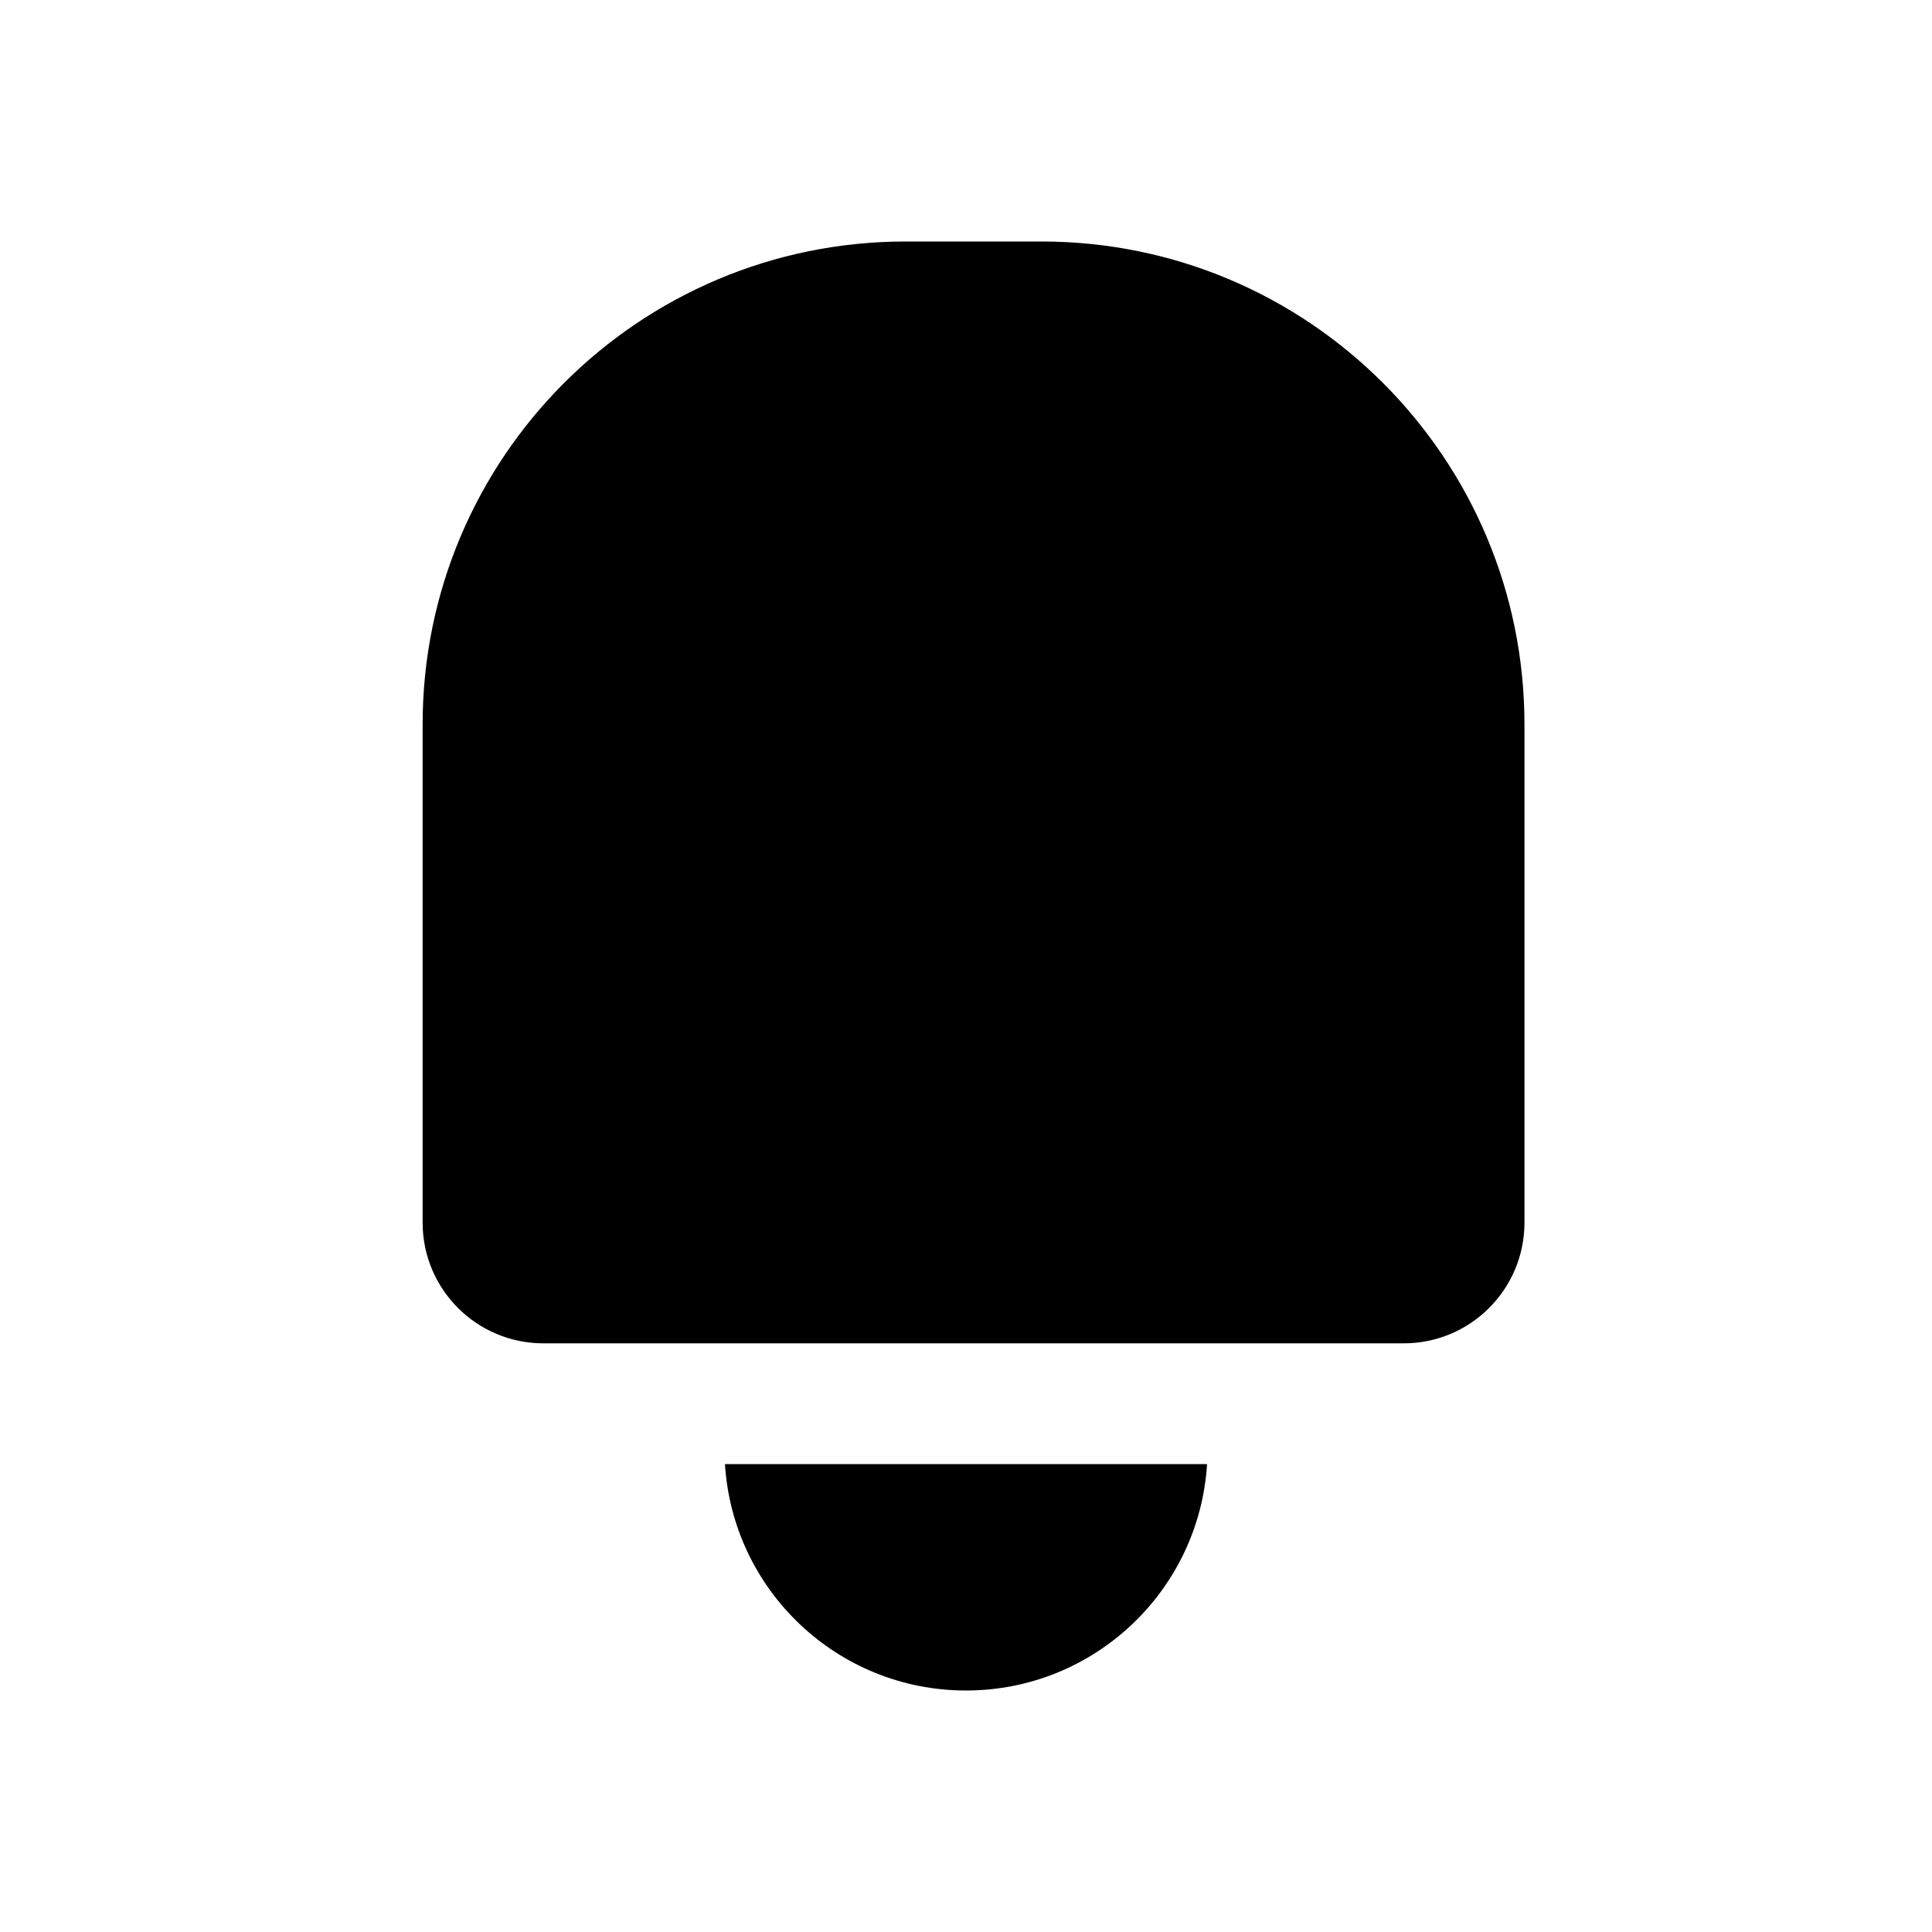
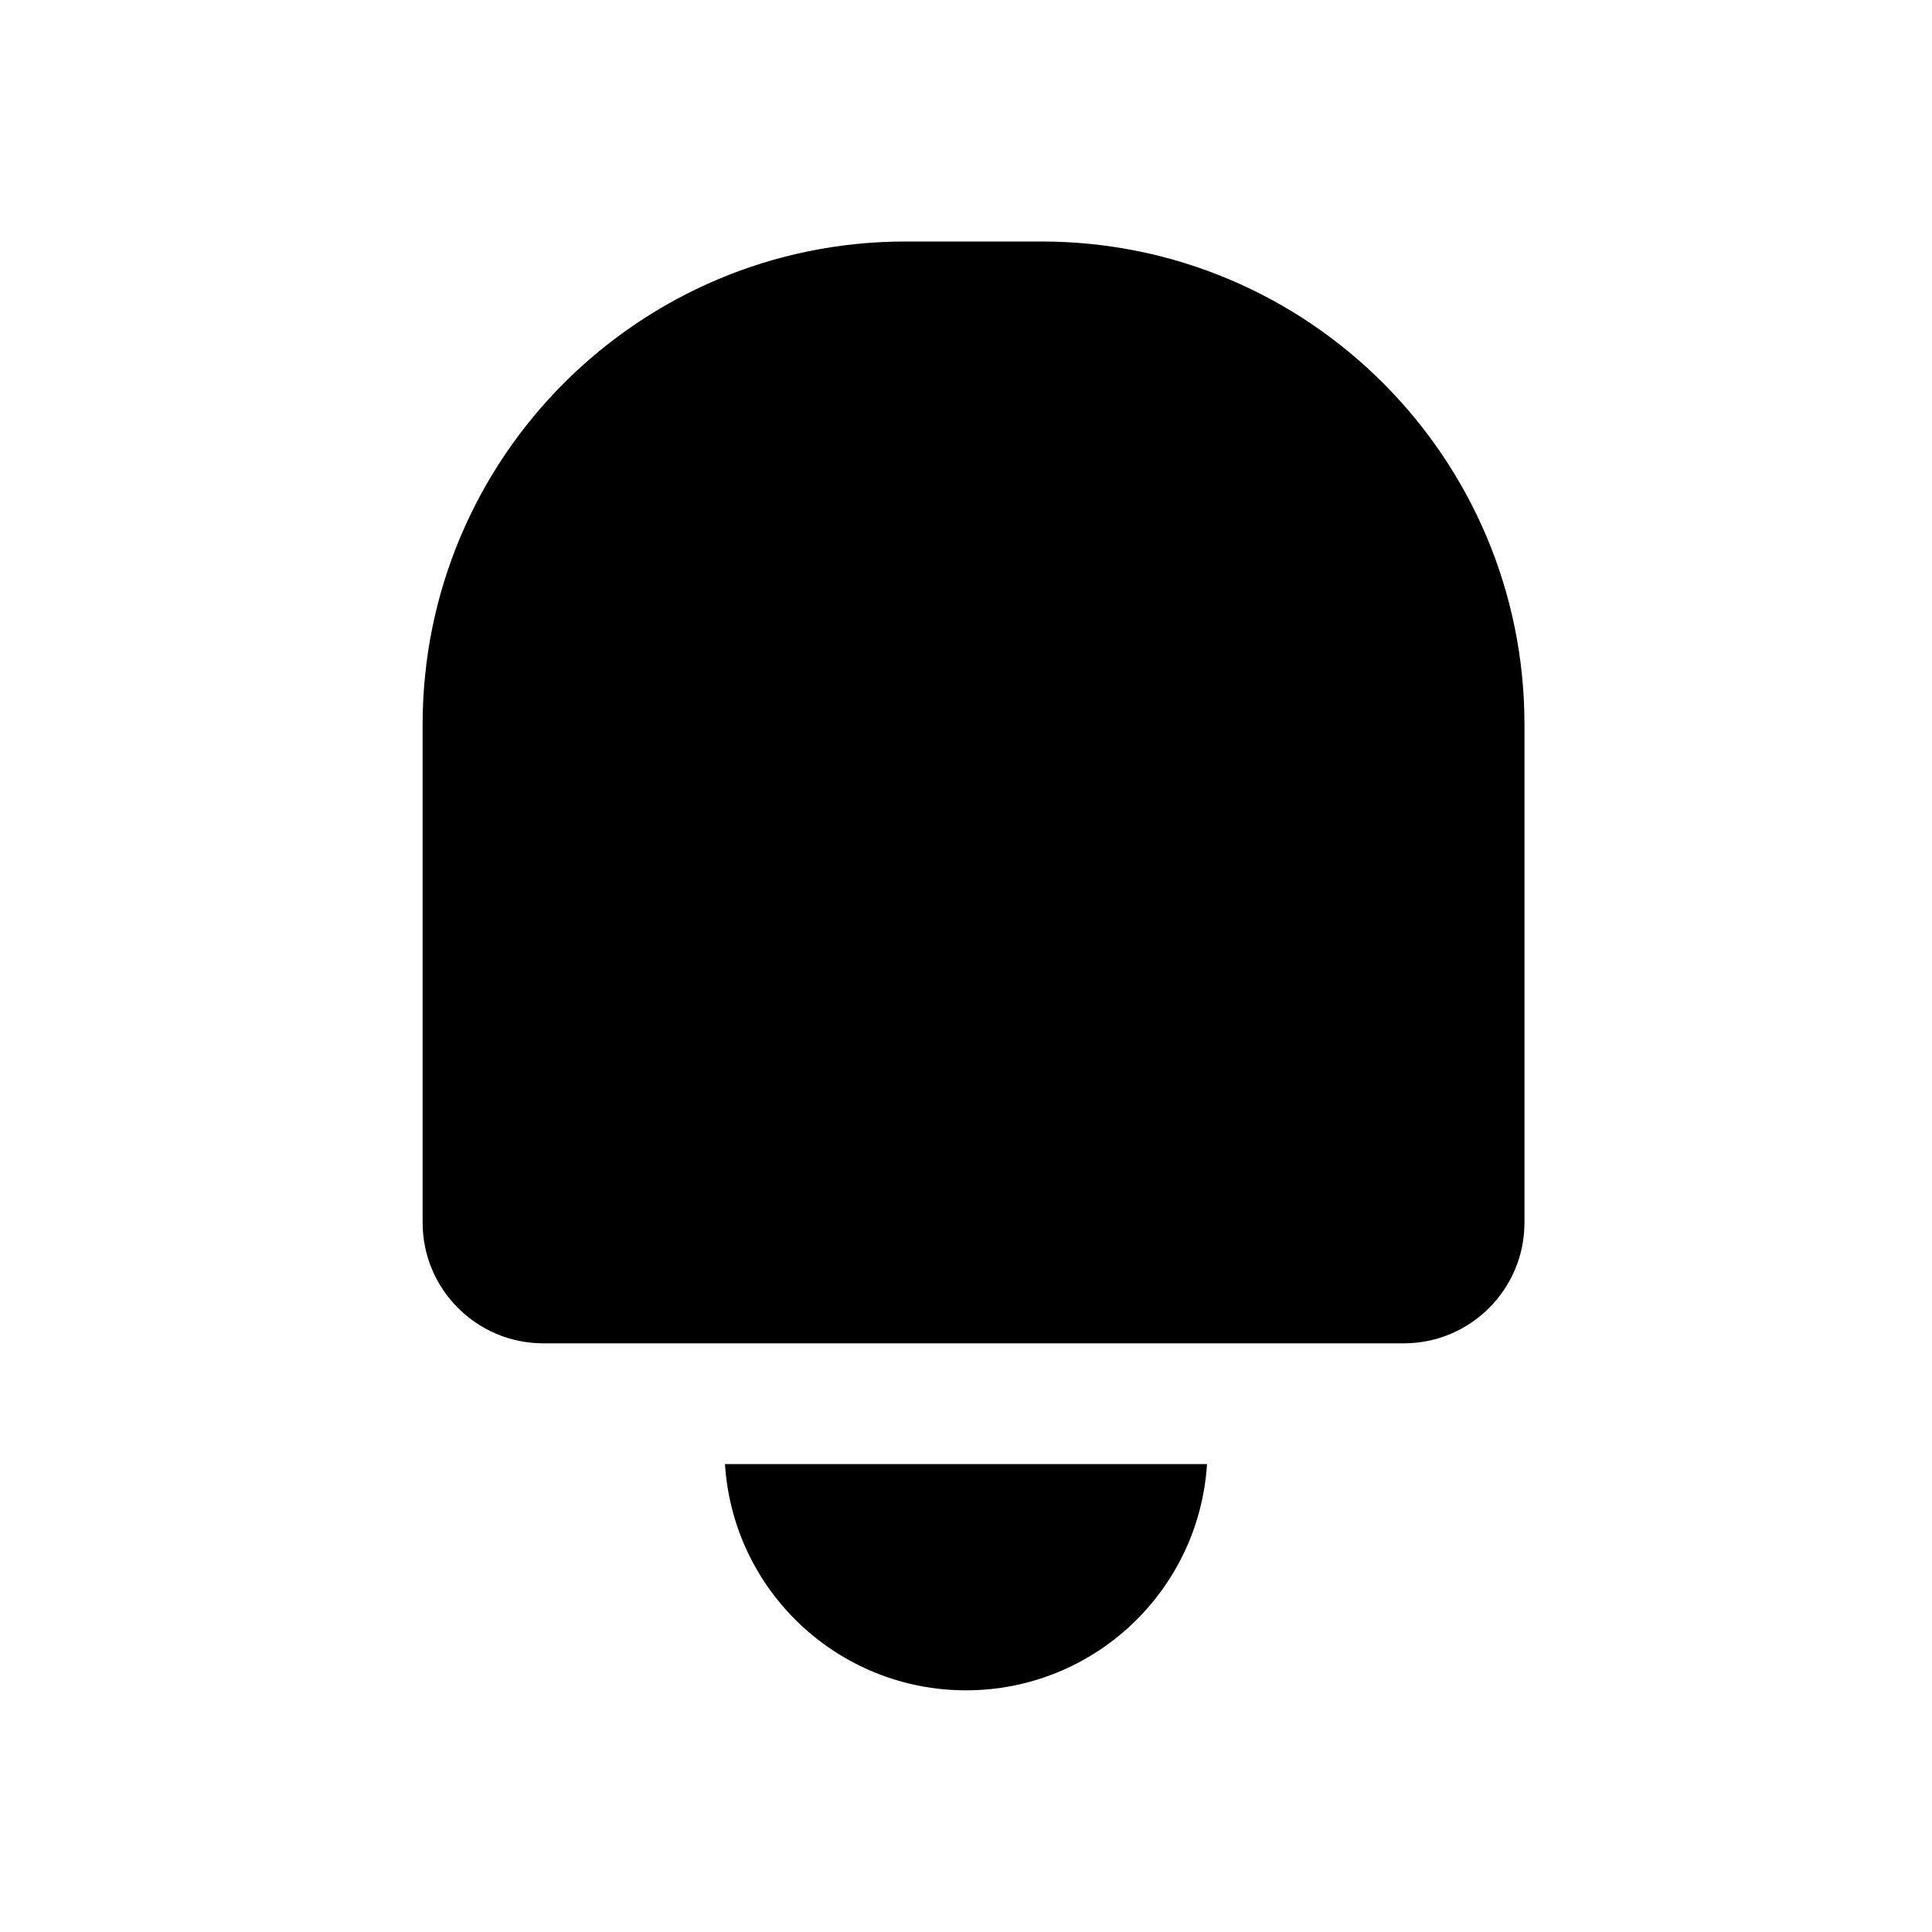
- <svg xmlns="http://www.w3.org/2000/svg" fill="currentColor" viewBox="0 0 128 128">
+ <svg xmlns="http://www.w3.org/2000/svg" fill="currentColor" viewBox="0 0 32 32">
  <g clip-path="url(#a)">
-     <path d="M28 48c0-17.673 14.327-32 32-32h9c17.673 0 32 14.327 32 32v33a8 8 0 0 1-8 8H36a8 8 0 0 1-8-8V48Z" />
-     <path fill-rule="evenodd" d="M53.417 84h21.166c-2.82-2.49-6.525-4-10.583-4a15.94 15.94 0 0 0-10.583 4Zm26.552 13H48.031c.516 8.371 7.468 15 15.969 15 8.5 0 15.453-6.629 15.97-15Z" clip-rule="evenodd" />
+     <path d="M7 12a8 8 0 0 1 8-8h2.25a8 8 0 0 1 8 8v8.25a2 2 0 0 1-2 2H9a2 2 0 0 1-2-2V12Z" />
+     <path fill-rule="evenodd" d="M13.354 21h5.292A3.984 3.984 0 0 0 16 20a3.99 3.99 0 0 0-2.646 1Zm6.638 3.25h-7.984a4 4 0 0 0 7.984 0Z" clip-rule="evenodd" />
  </g>
  <defs>
    <clipPath id="a">
-       <path d="M16 16h96v96H16z" />
+       <path d="M4 4h24v24H4z" />
    </clipPath>
  </defs>
</svg>
